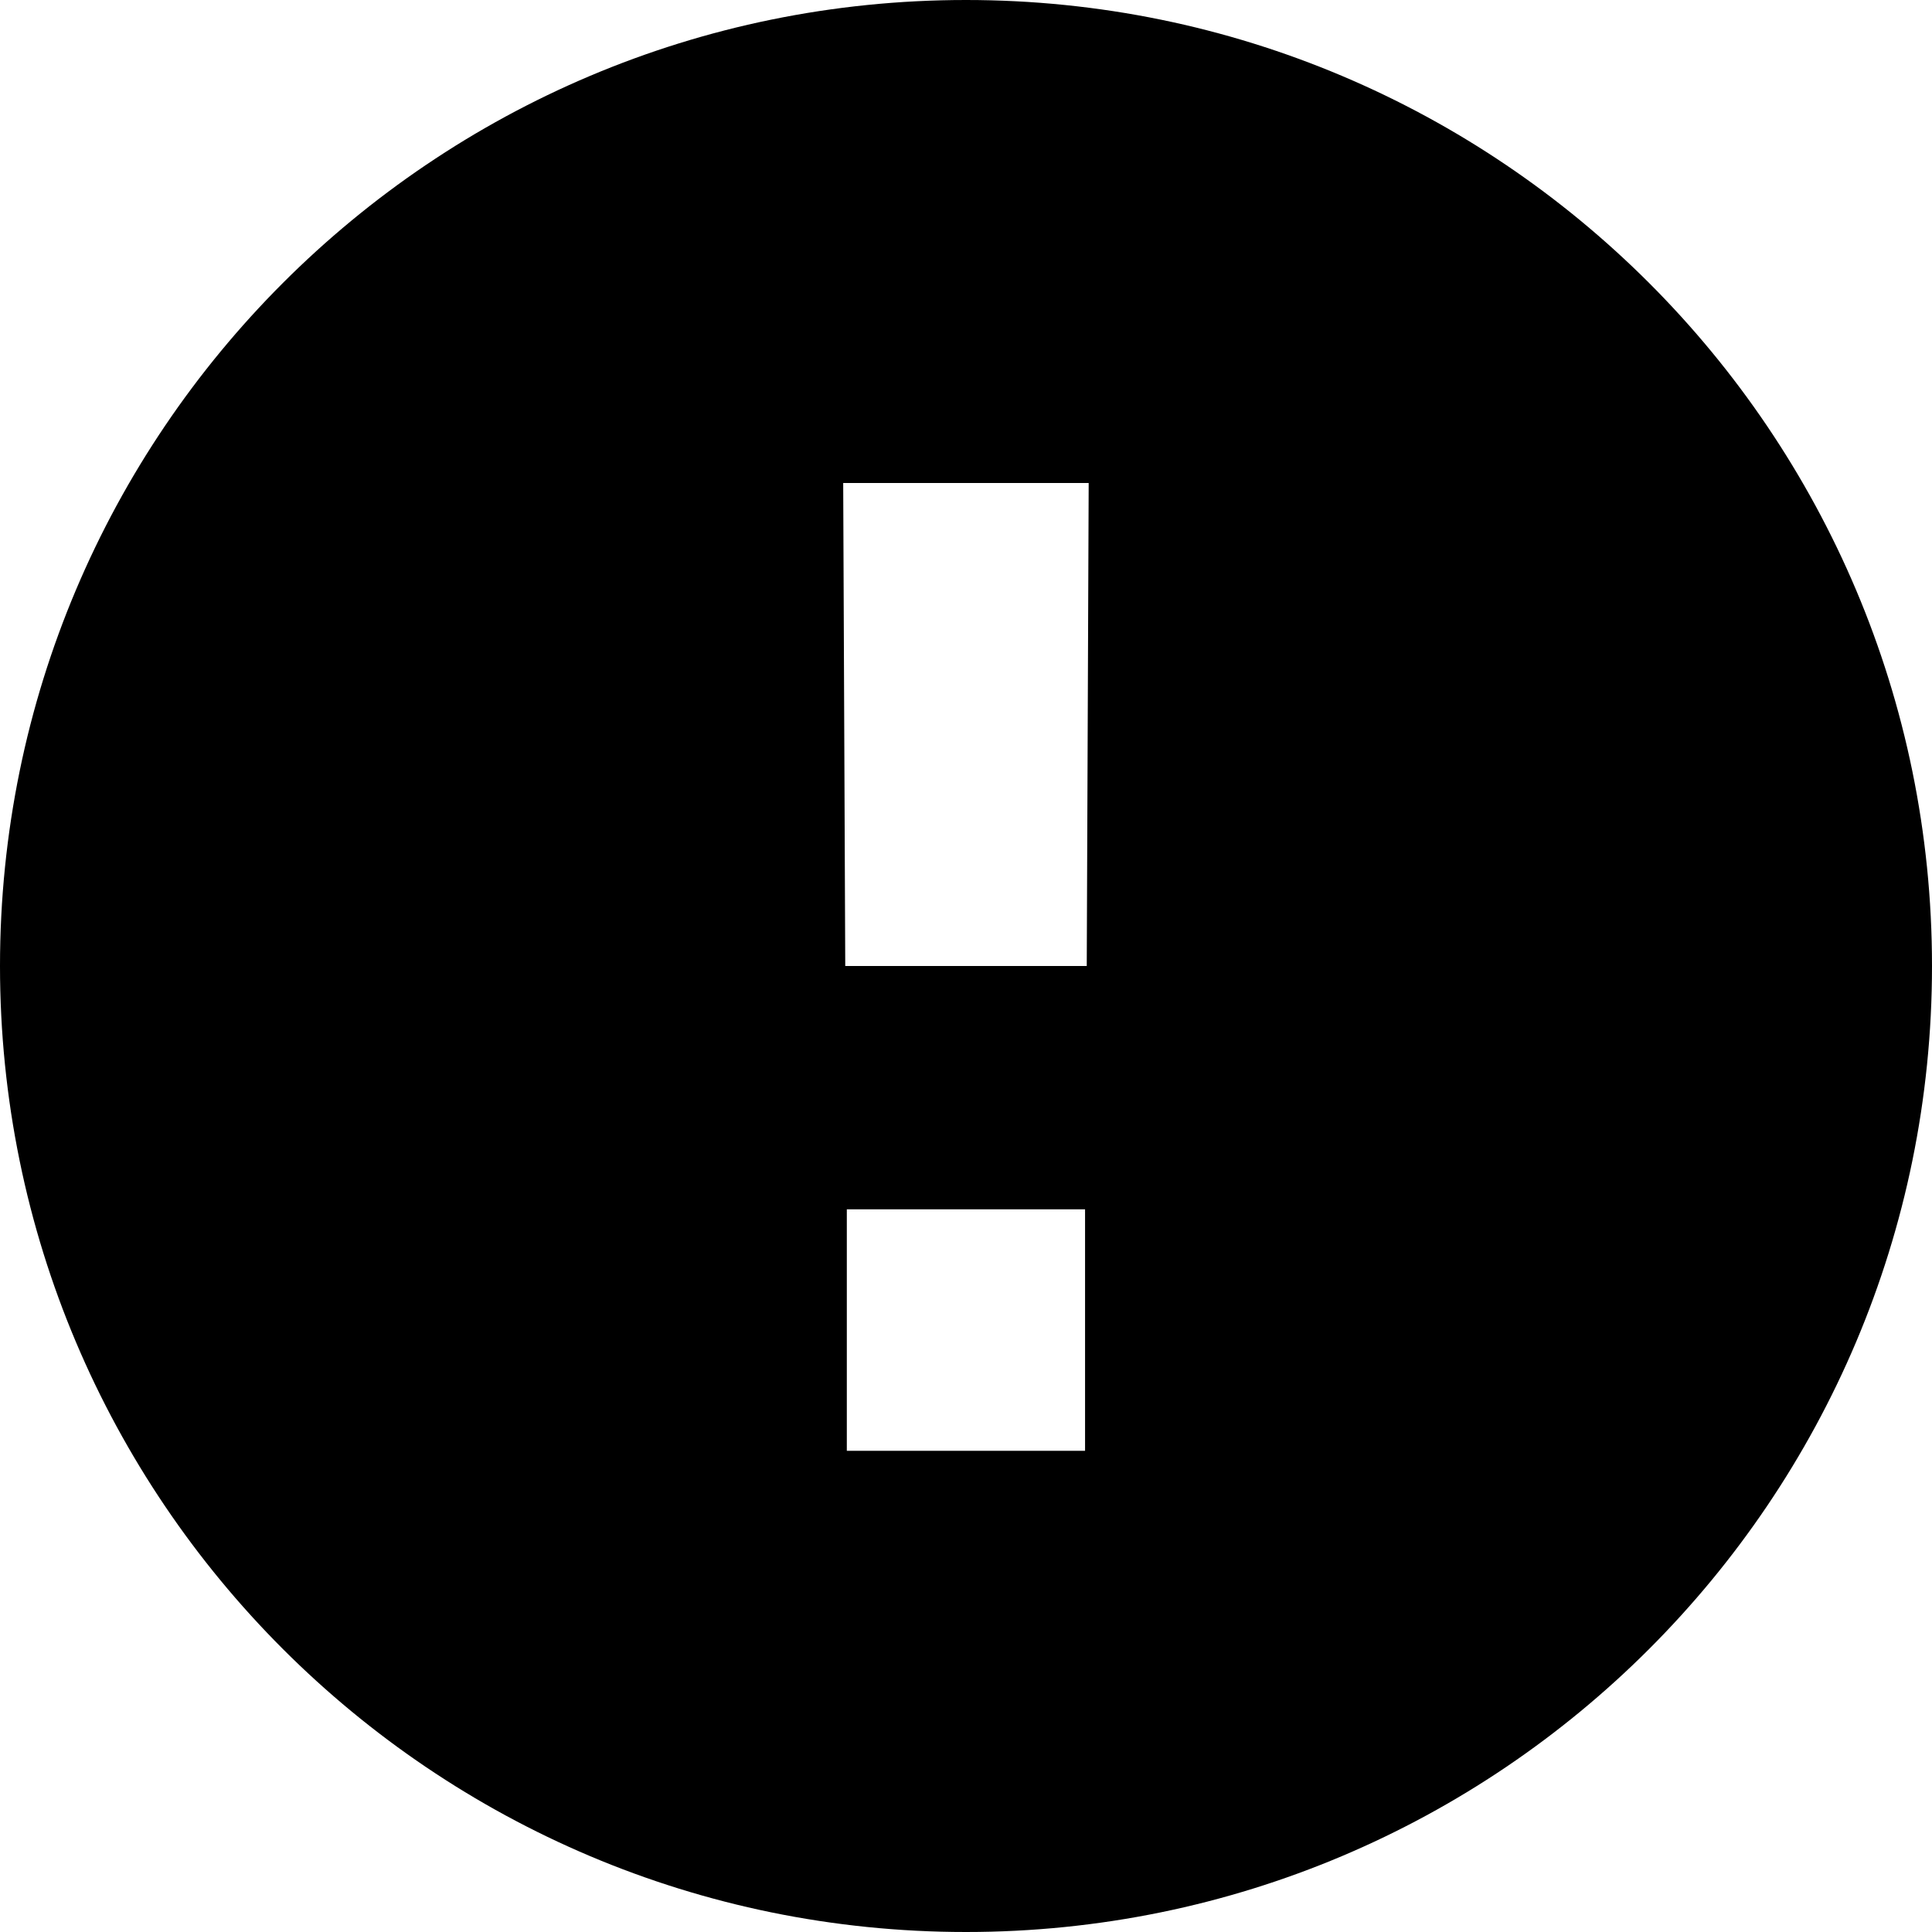
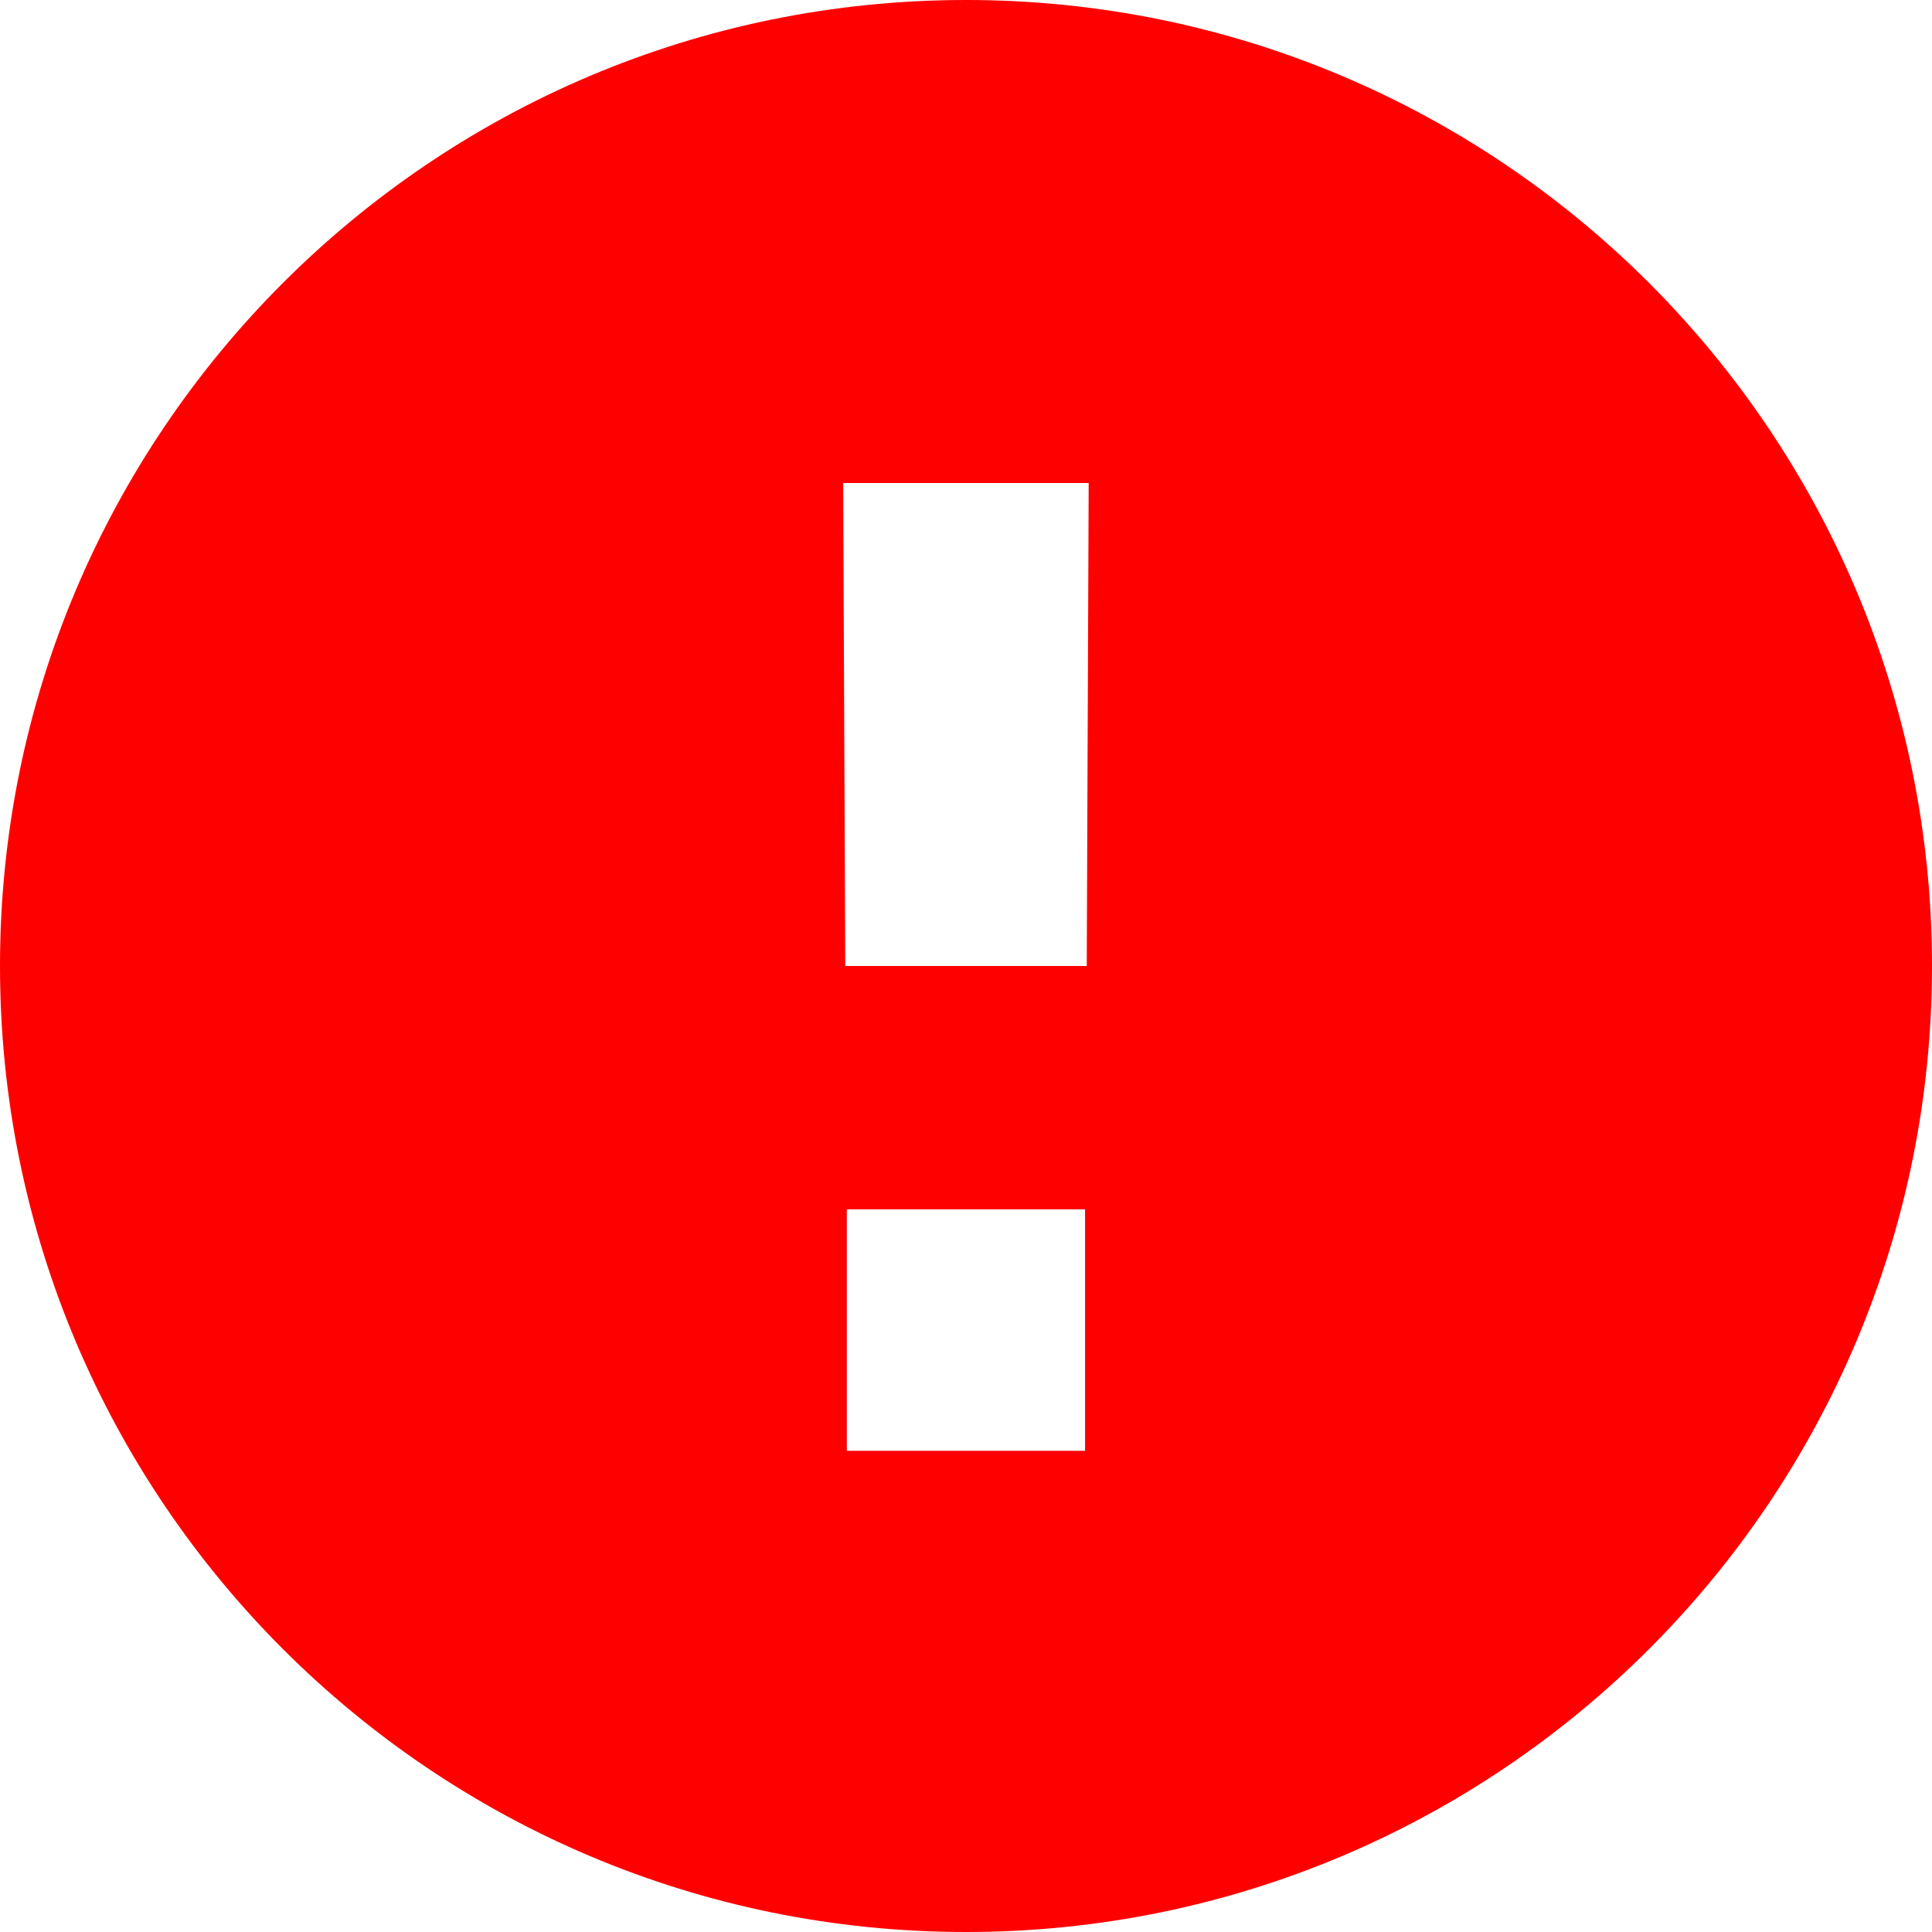
<svg xmlns="http://www.w3.org/2000/svg" width="16" height="16" viewBox="0 0 16 16">
-   <path id="exclamation.svg" class="cls-1" d="M400,308a8,8,0,1,1,8-8A8,8,0,0,1,400,308Zm-0.987-3.985h1.973v-2h-1.973v2ZM398.983,296L399,300h2l0.016-4h-2.033Z" transform="translate(-392 -292)" />
+   <path id="exclamation.svg" class="cls-1" style="fill:#ff0000;" d="M400,308a8,8,0,1,1,8-8A8,8,0,0,1,400,308Zm-0.987-3.985h1.973v-2h-1.973v2ZM398.983,296L399,300h2l0.016-4h-2.033Z" transform="translate(-392 -292)" />
</svg>
